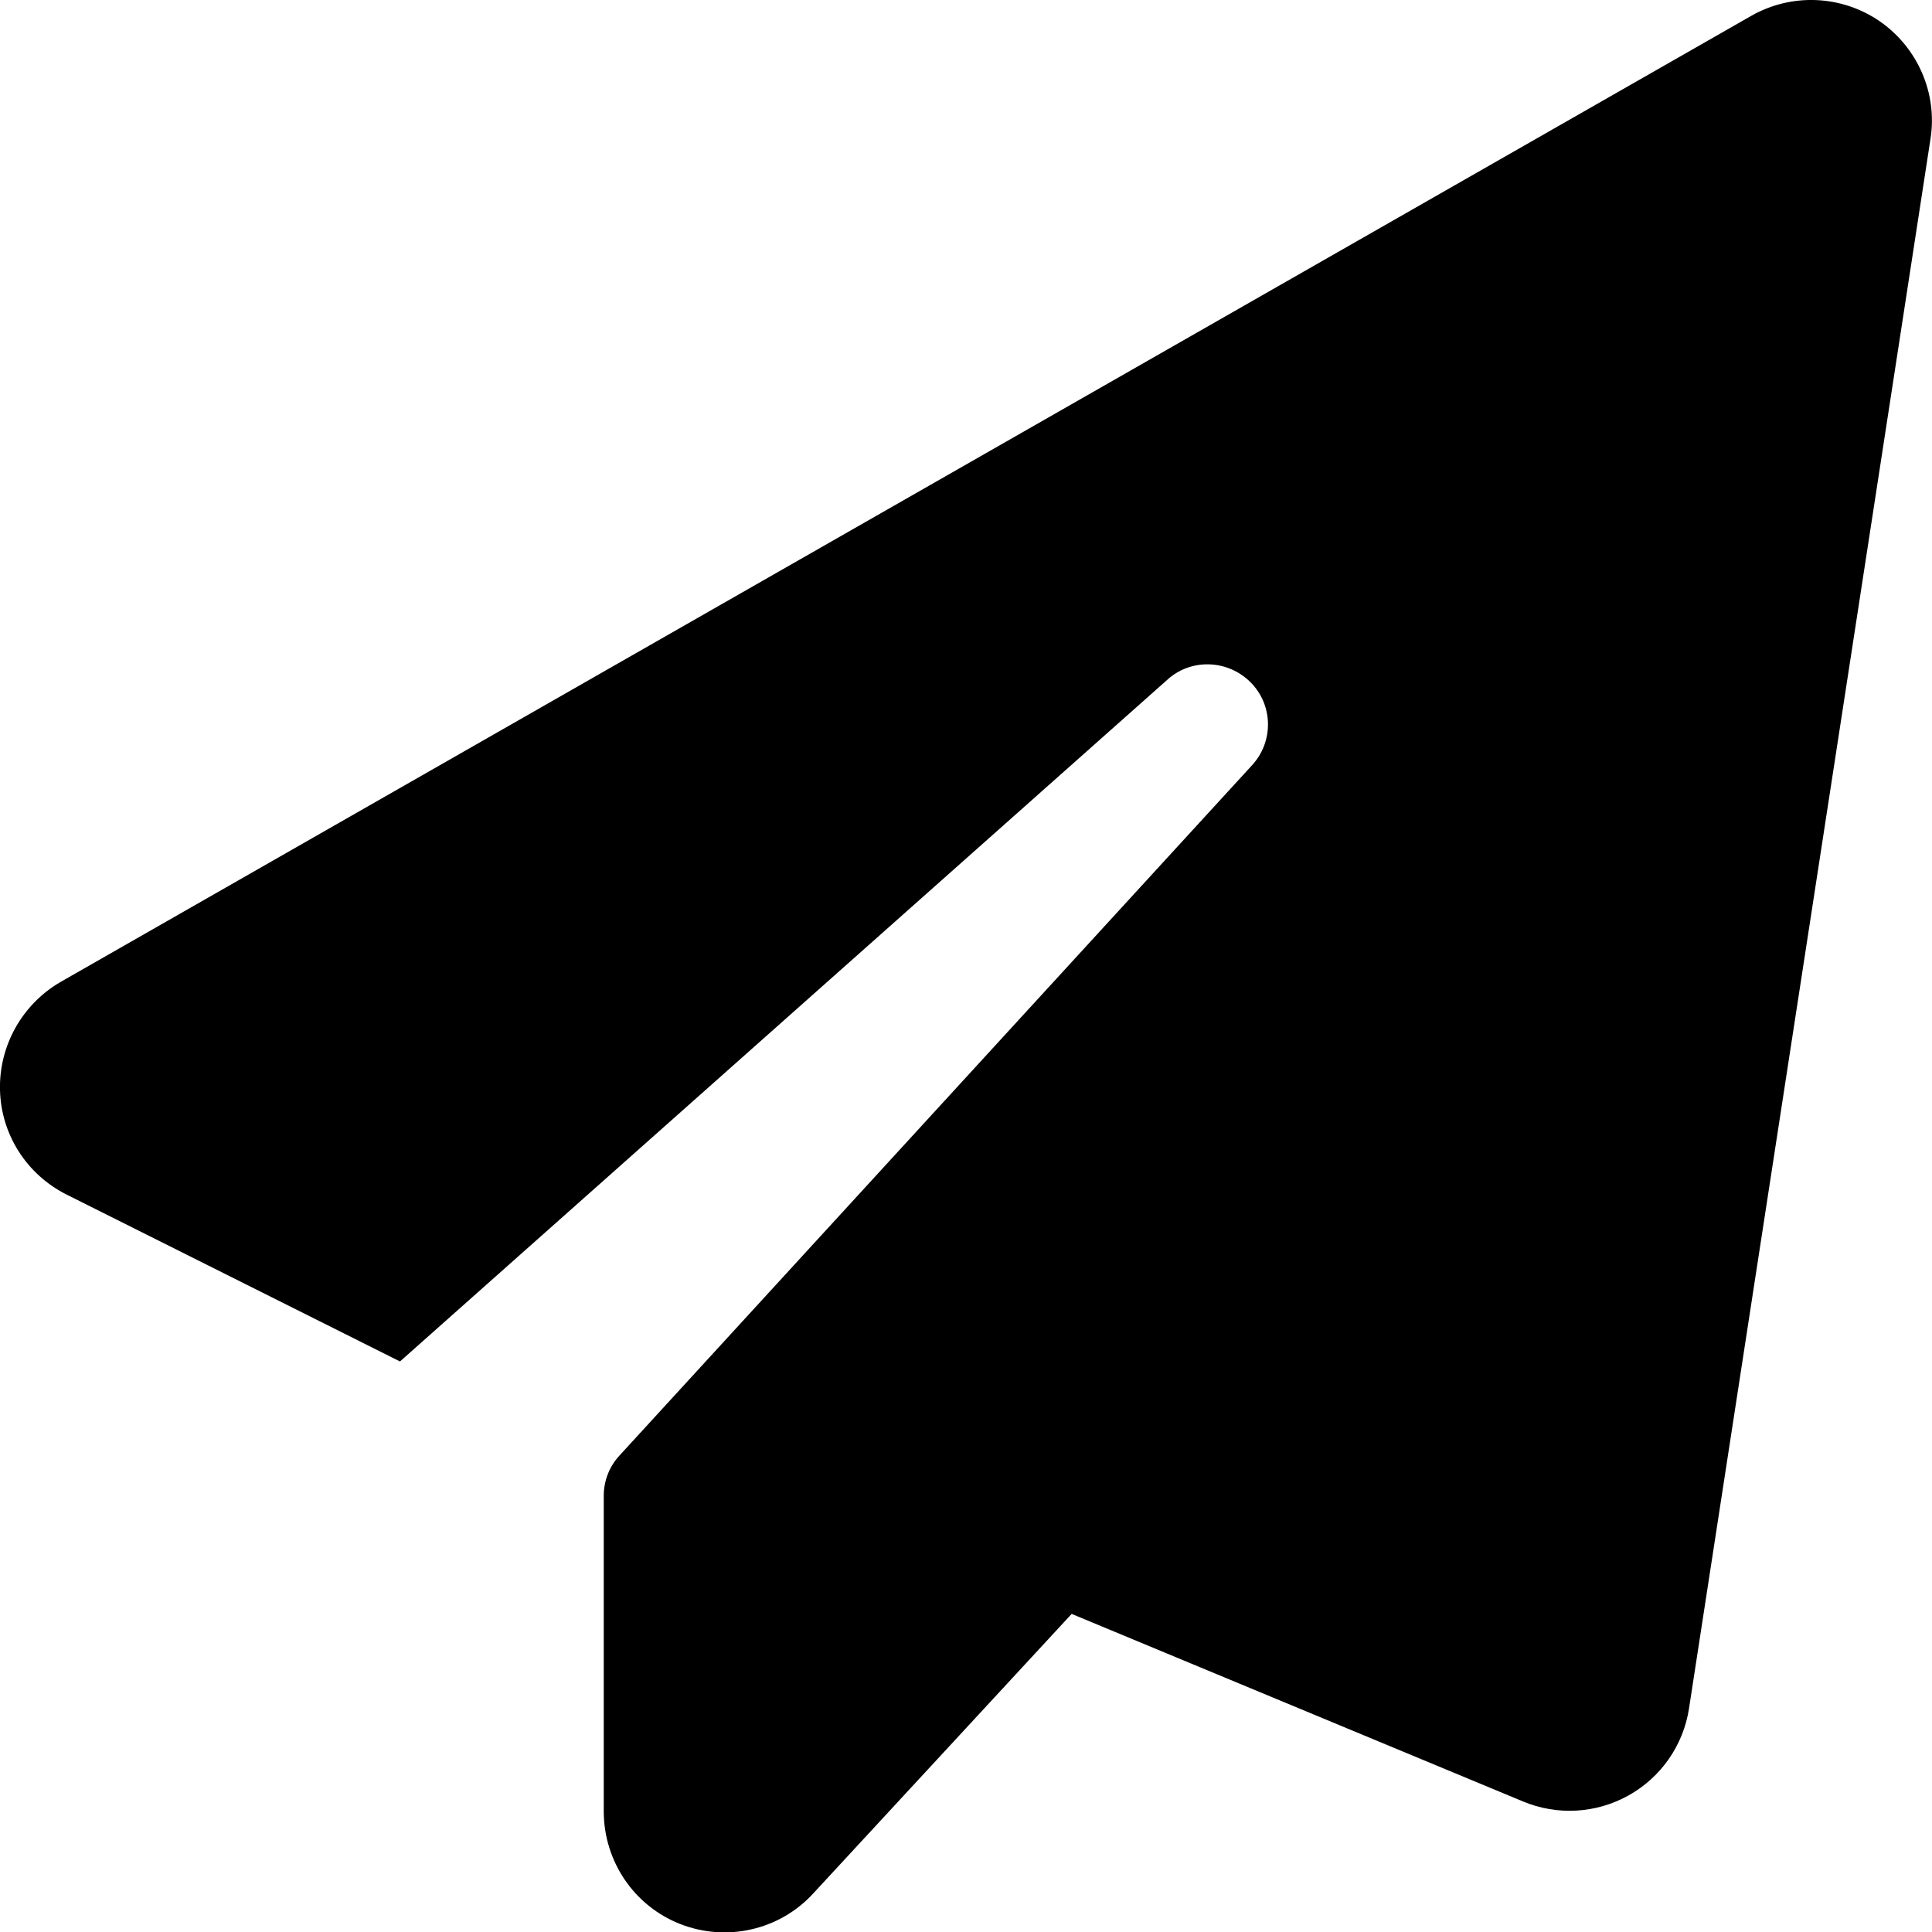
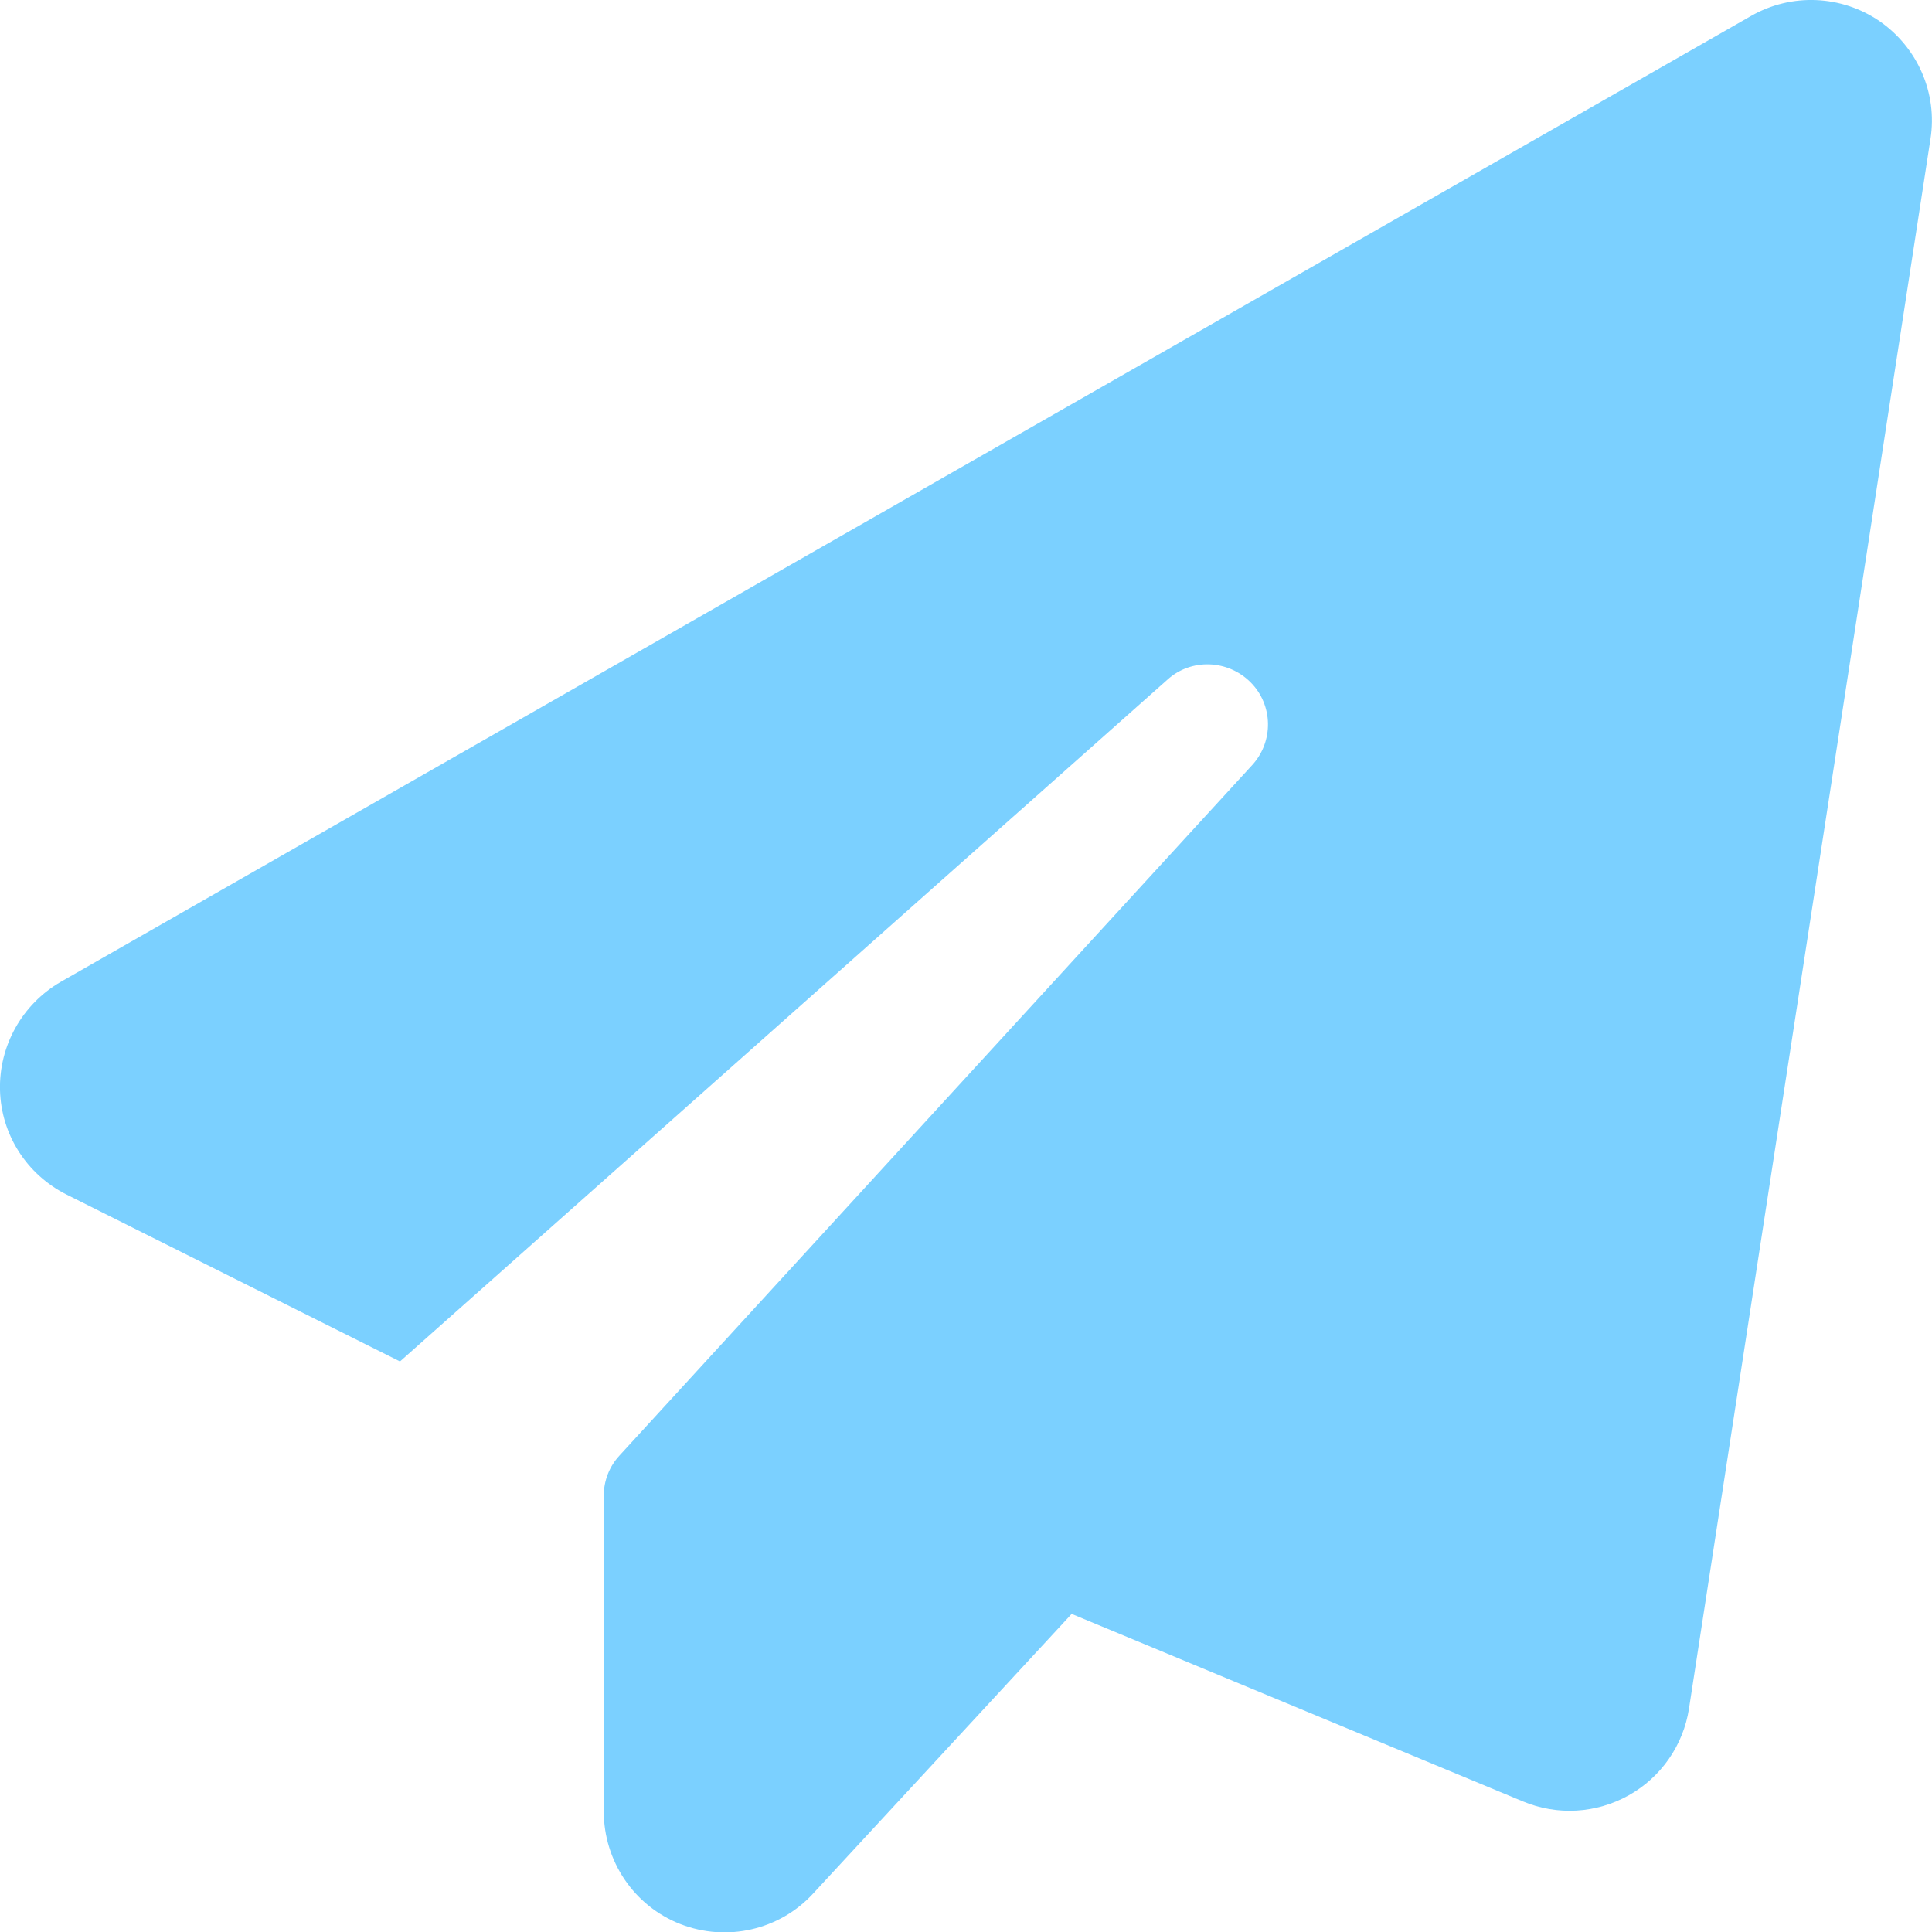
- <svg xmlns="http://www.w3.org/2000/svg" viewBox="0 0 512 512">
-   <path d="M498.1 5.6c10.1 7 15.4 19.1 13.5 31.2l-64 416c-1.5 9.7-7.4 18.2-16 23s-18.9 5.4-28 1.6L284 427.7l-68.5 74.1c-8.9 9.7-22.9 12.9-35.2 8.1S160 493.2 160 480V396.4c0-4 1.5-7.8 4.2-10.7L331.8 202.8c5.8-6.3 5.6-16-.4-22s-15.7-6.4-22-.7L106 360.8 17.7 316.6C7.1 311.3 .3 300.7 0 288.9s5.9-22.8 16.1-28.7l448-256c10.7-6.1 23.9-5.5 34 1.4z" />
+ <svg xmlns="http://www.w3.org/2000/svg" version="1.1" id="Layer_1" x="0px" y="0px" viewBox="0 0 512 512" style="enable-background:new 0 0 512 512;" xml:space="preserve">
+   <style type="text/css">
+ 	.st0{fill:#7BD0FF;}
+ </style>
+   <path class="st0" d="M498.1,5.6c10.1,7,15.4,19.1,13.5,31.2l-64,416c-1.5,9.7-7.4,18.2-16,23s-18.9,5.4-28,1.6L284,427.7l-68.5,74.1  c-8.9,9.7-22.9,12.9-35.2,8.1S160,493.2,160,480v-83.6c0-4,1.5-7.8,4.2-10.7l167.6-182.9c5.8-6.3,5.6-16-0.4-22s-15.7-6.4-22-0.7  L106,360.8l-88.3-44.2C7.1,311.3,0.3,300.7,0,288.9s5.9-22.8,16.1-28.7l448-256C474.8-1.9,488-1.3,498.1,5.6L498.1,5.6z" />
</svg>
